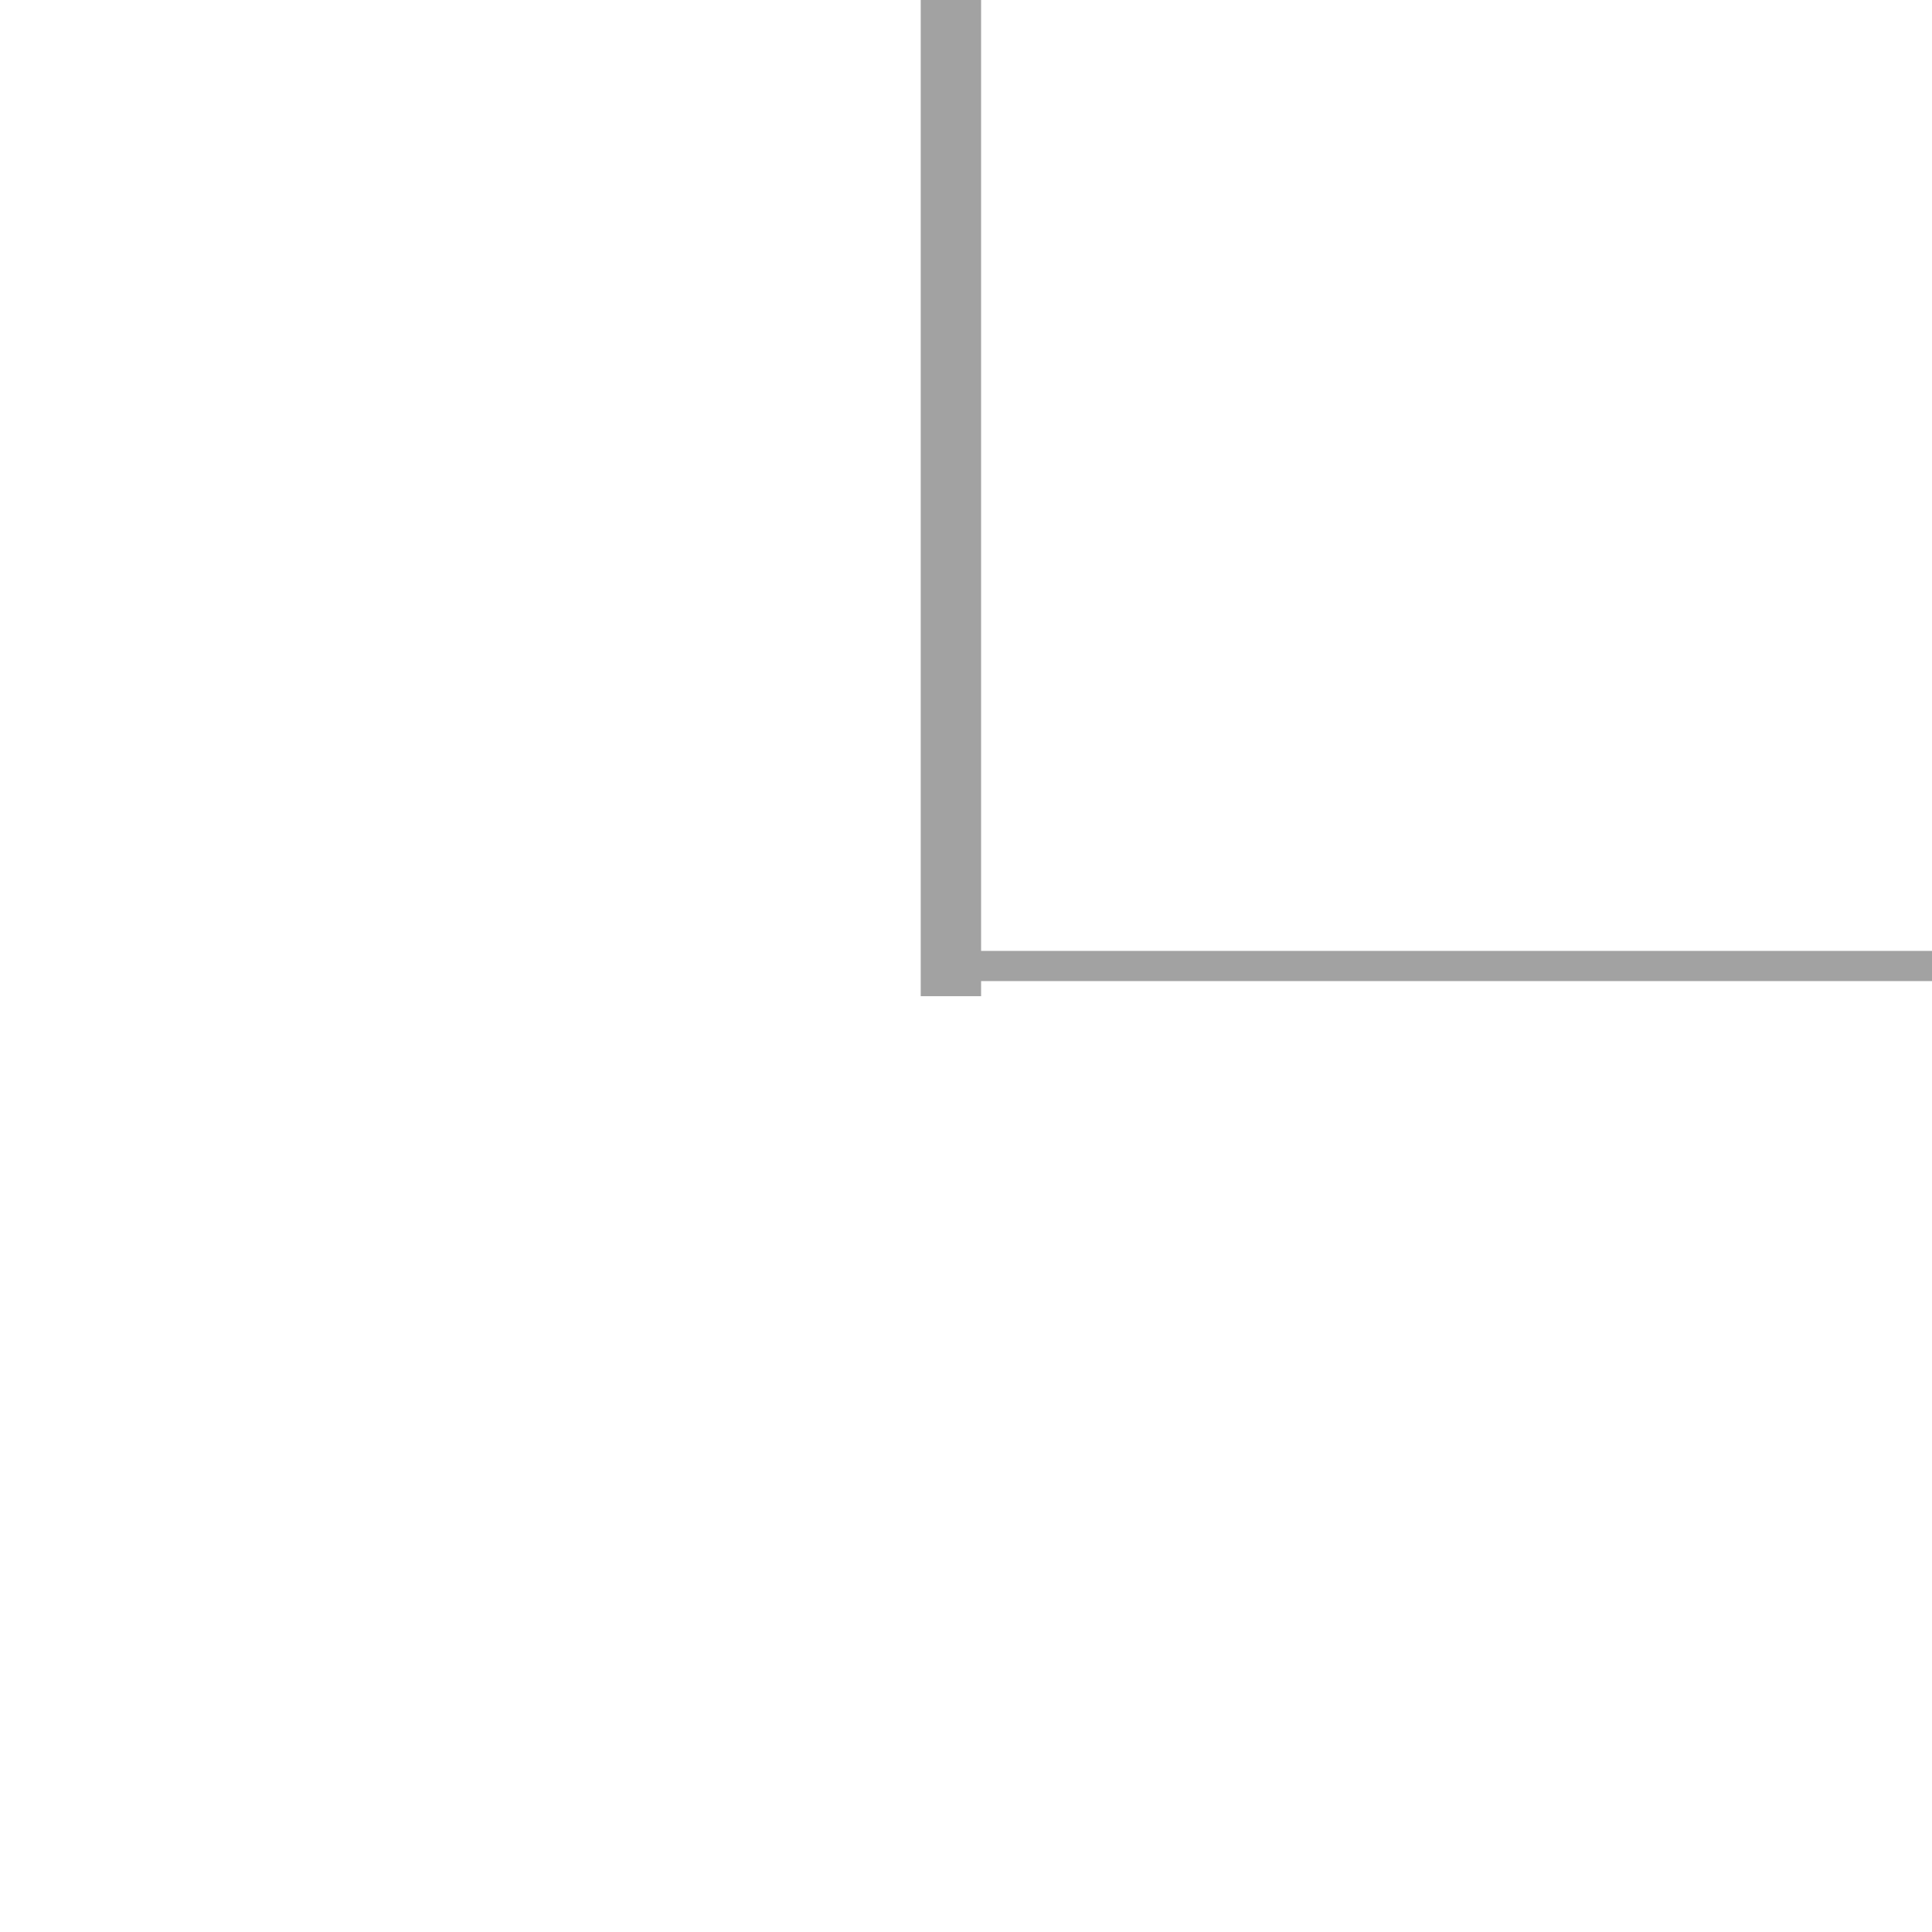
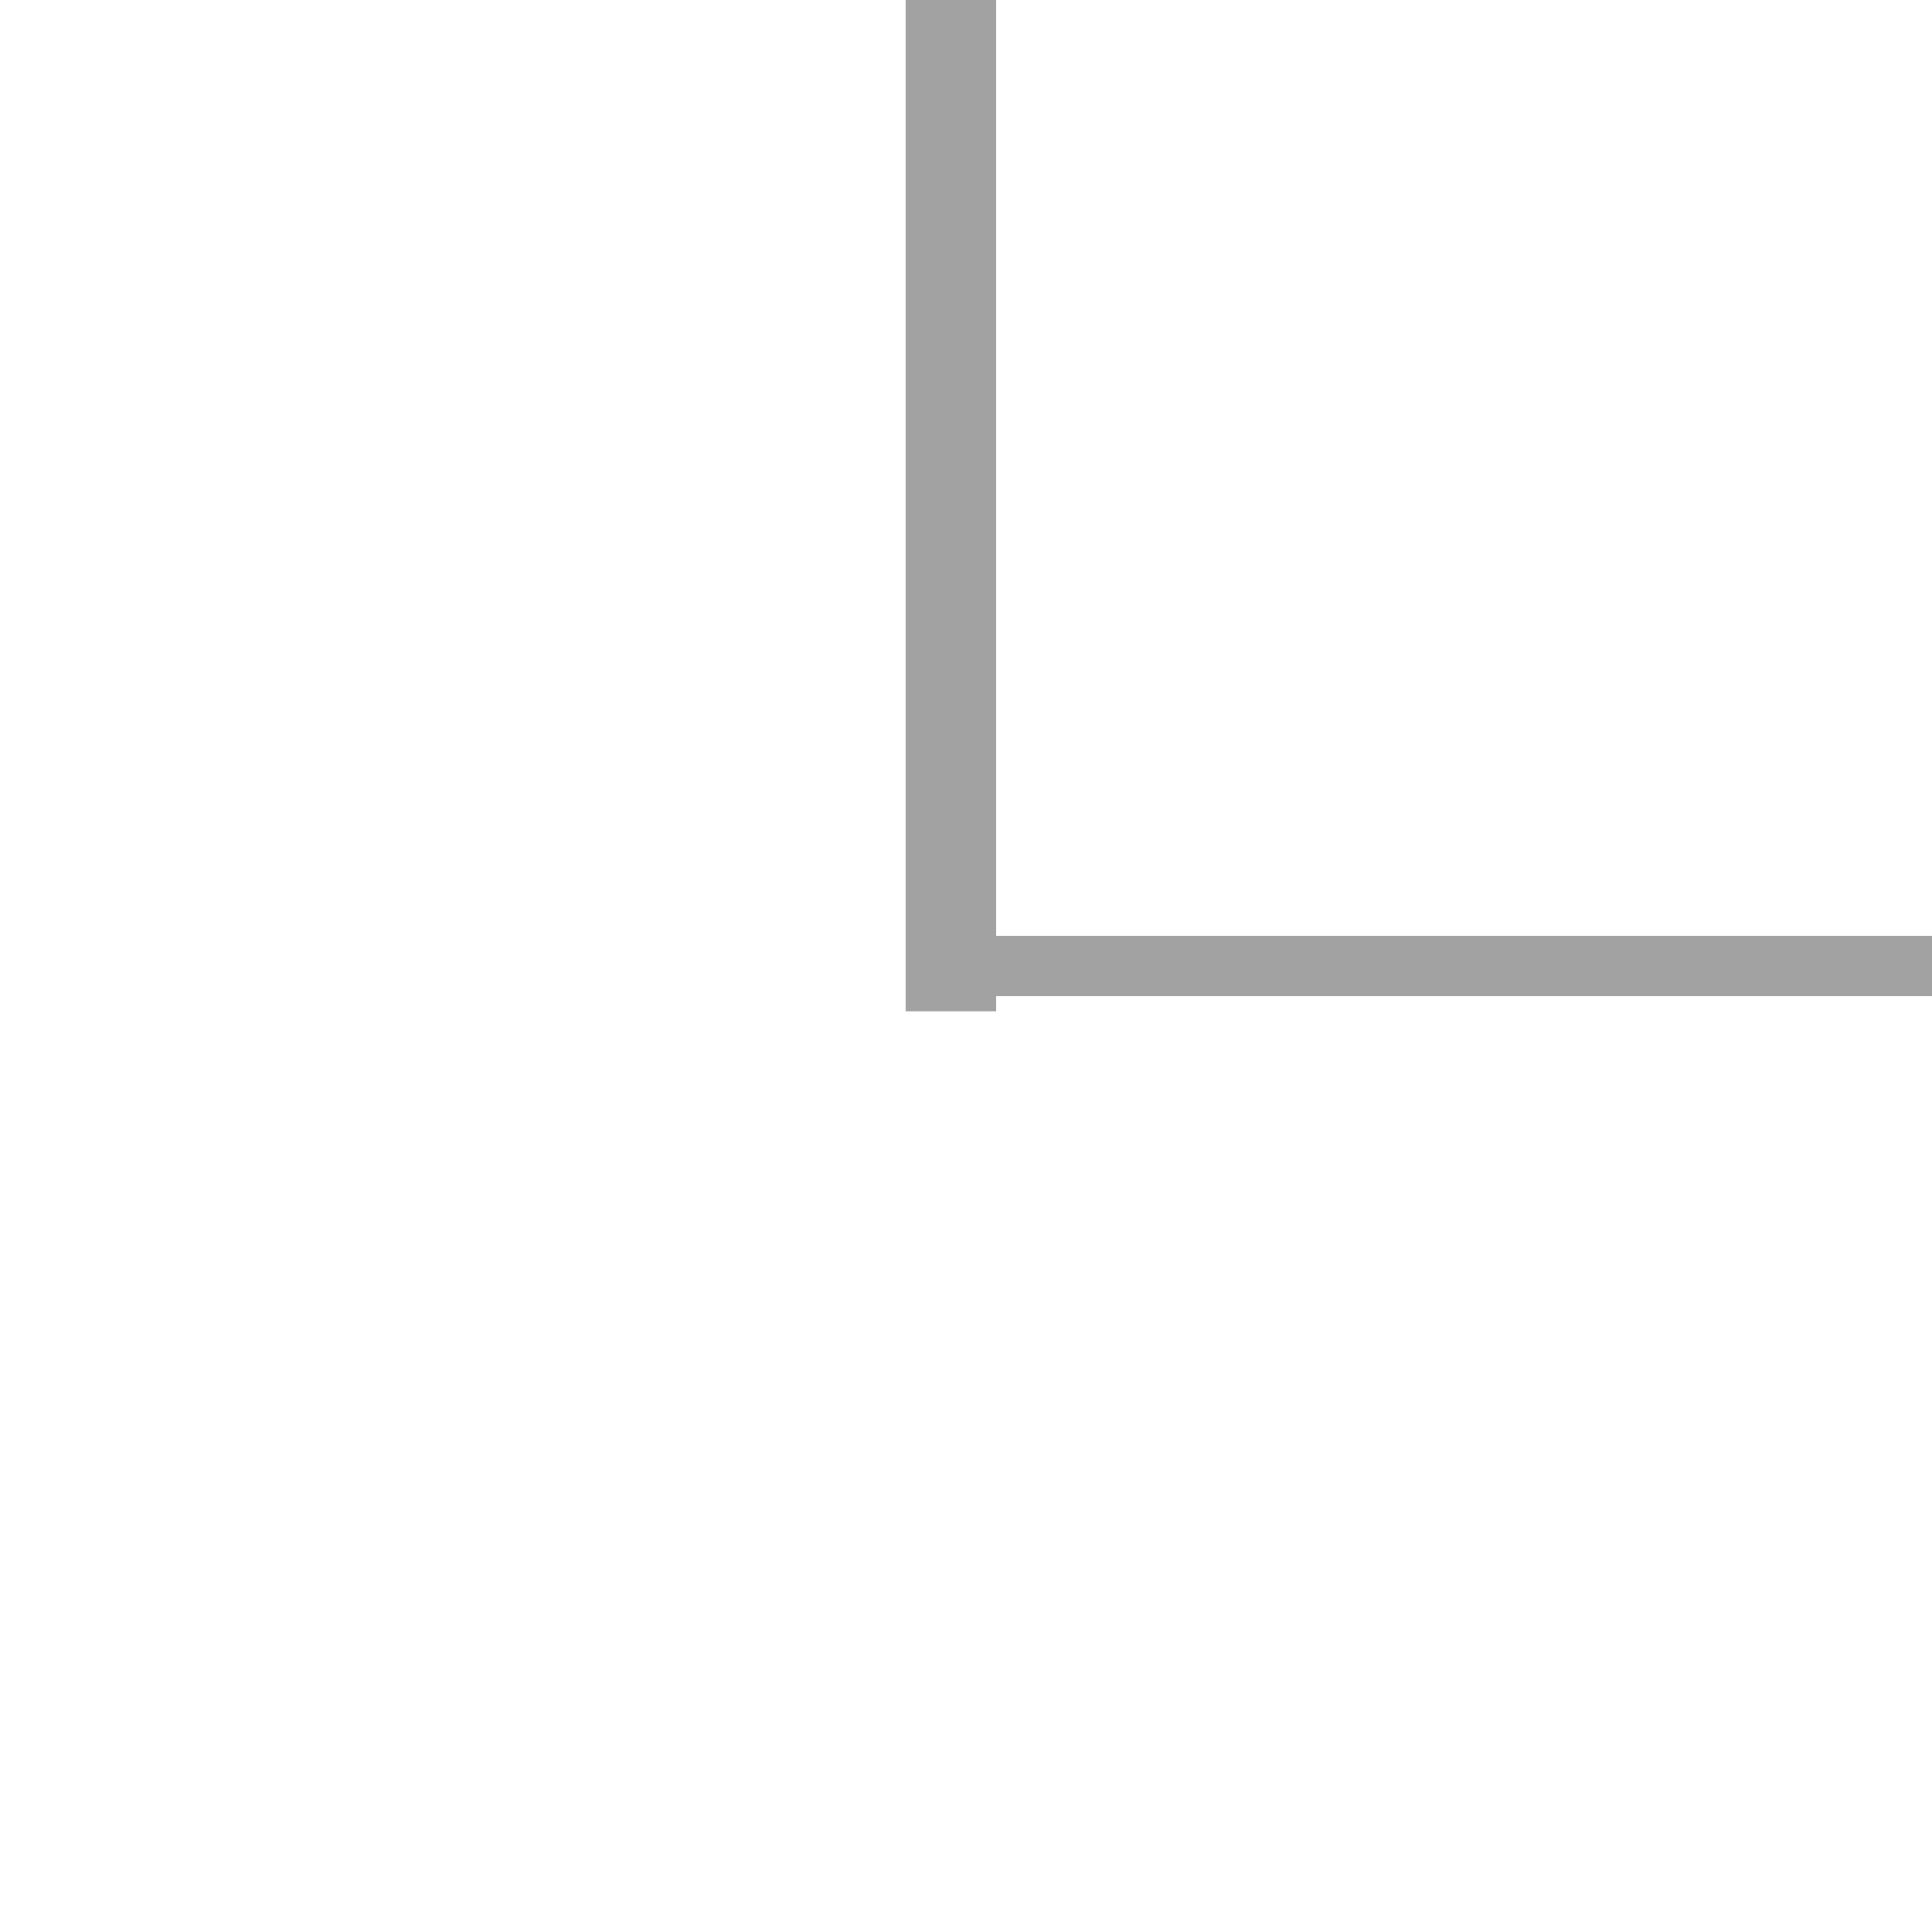
- <svg xmlns="http://www.w3.org/2000/svg" id="uuid-31ac70b7-f719-4640-9fe3-7b02f46faec4" width="64" height="64" viewBox="0 0 64 64">
+ <svg xmlns="http://www.w3.org/2000/svg" id="uuid-037f8e09-6cb2-4fab-b22c-d2e89d1982fe" width="64" height="64" viewBox="0 0 64 64">
  <defs>
-     <style>.uuid-23715fd2-a9a8-4769-aeb1-de8d69bde57c{stroke-width:2px;}.uuid-23715fd2-a9a8-4769-aeb1-de8d69bde57c,.uuid-0944b7b3-5bfe-4bbf-aafd-5d28e2223276{fill:none;stroke:#a2a2a2;stroke-linecap:square;stroke-miterlimit:10;}</style>
+     <style>.uuid-8939de25-0a31-4a16-b727-1fb8dd14baca{stroke-width:3px;}.uuid-8939de25-0a31-4a16-b727-1fb8dd14baca,.uuid-f8e4648f-d7ee-4217-b00e-3210a01687bc{fill:none;stroke:#a2a2a2;stroke-linecap:square;stroke-miterlimit:10;}.uuid-f8e4648f-d7ee-4217-b00e-3210a01687bc{stroke-width:2px;}</style>
  </defs>
-   <line class="uuid-23715fd2-a9a8-4769-aeb1-de8d69bde57c" x1="31.5" x2="31.5" y2="32" />
-   <line class="uuid-0944b7b3-5bfe-4bbf-aafd-5d28e2223276" x1="64" y1="32" x2="31.5" y2="32" />
+   <line class="uuid-8939de25-0a31-4a16-b727-1fb8dd14baca" x1="31.5" x2="31.5" y2="32" />
+   <line class="uuid-f8e4648f-d7ee-4217-b00e-3210a01687bc" x1="64" y1="32" x2="31.5" y2="32" />
</svg>
